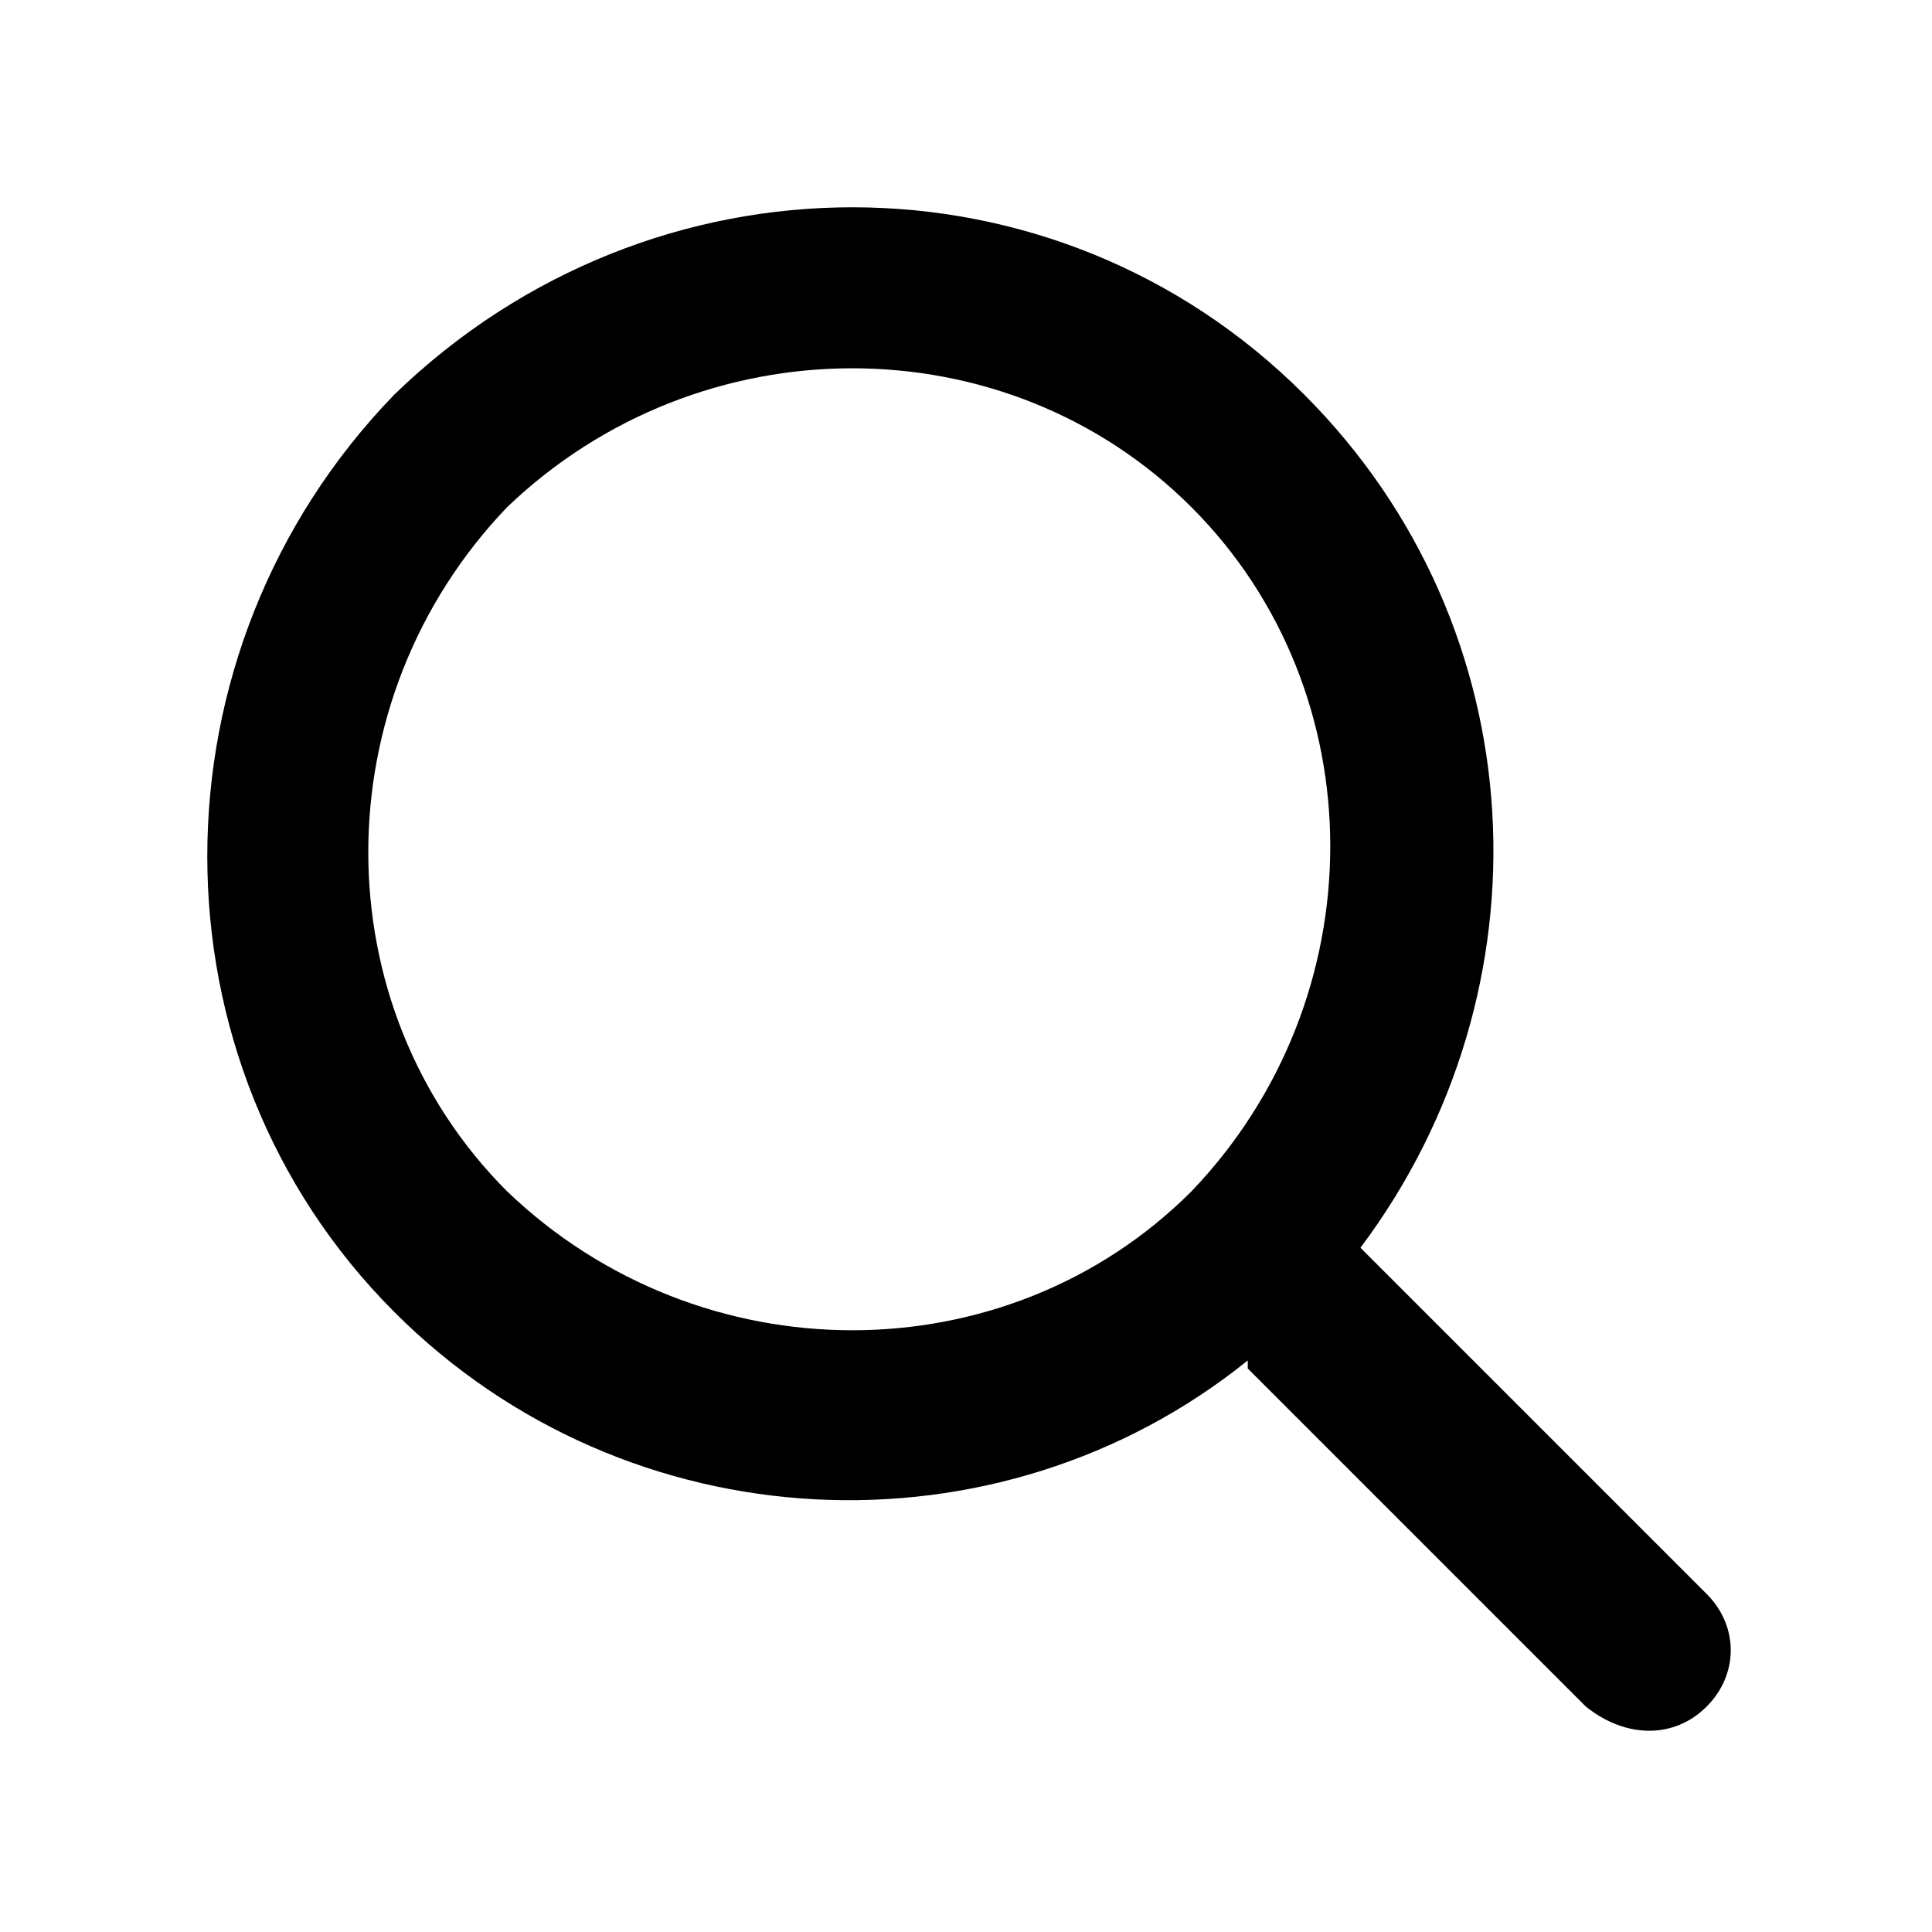
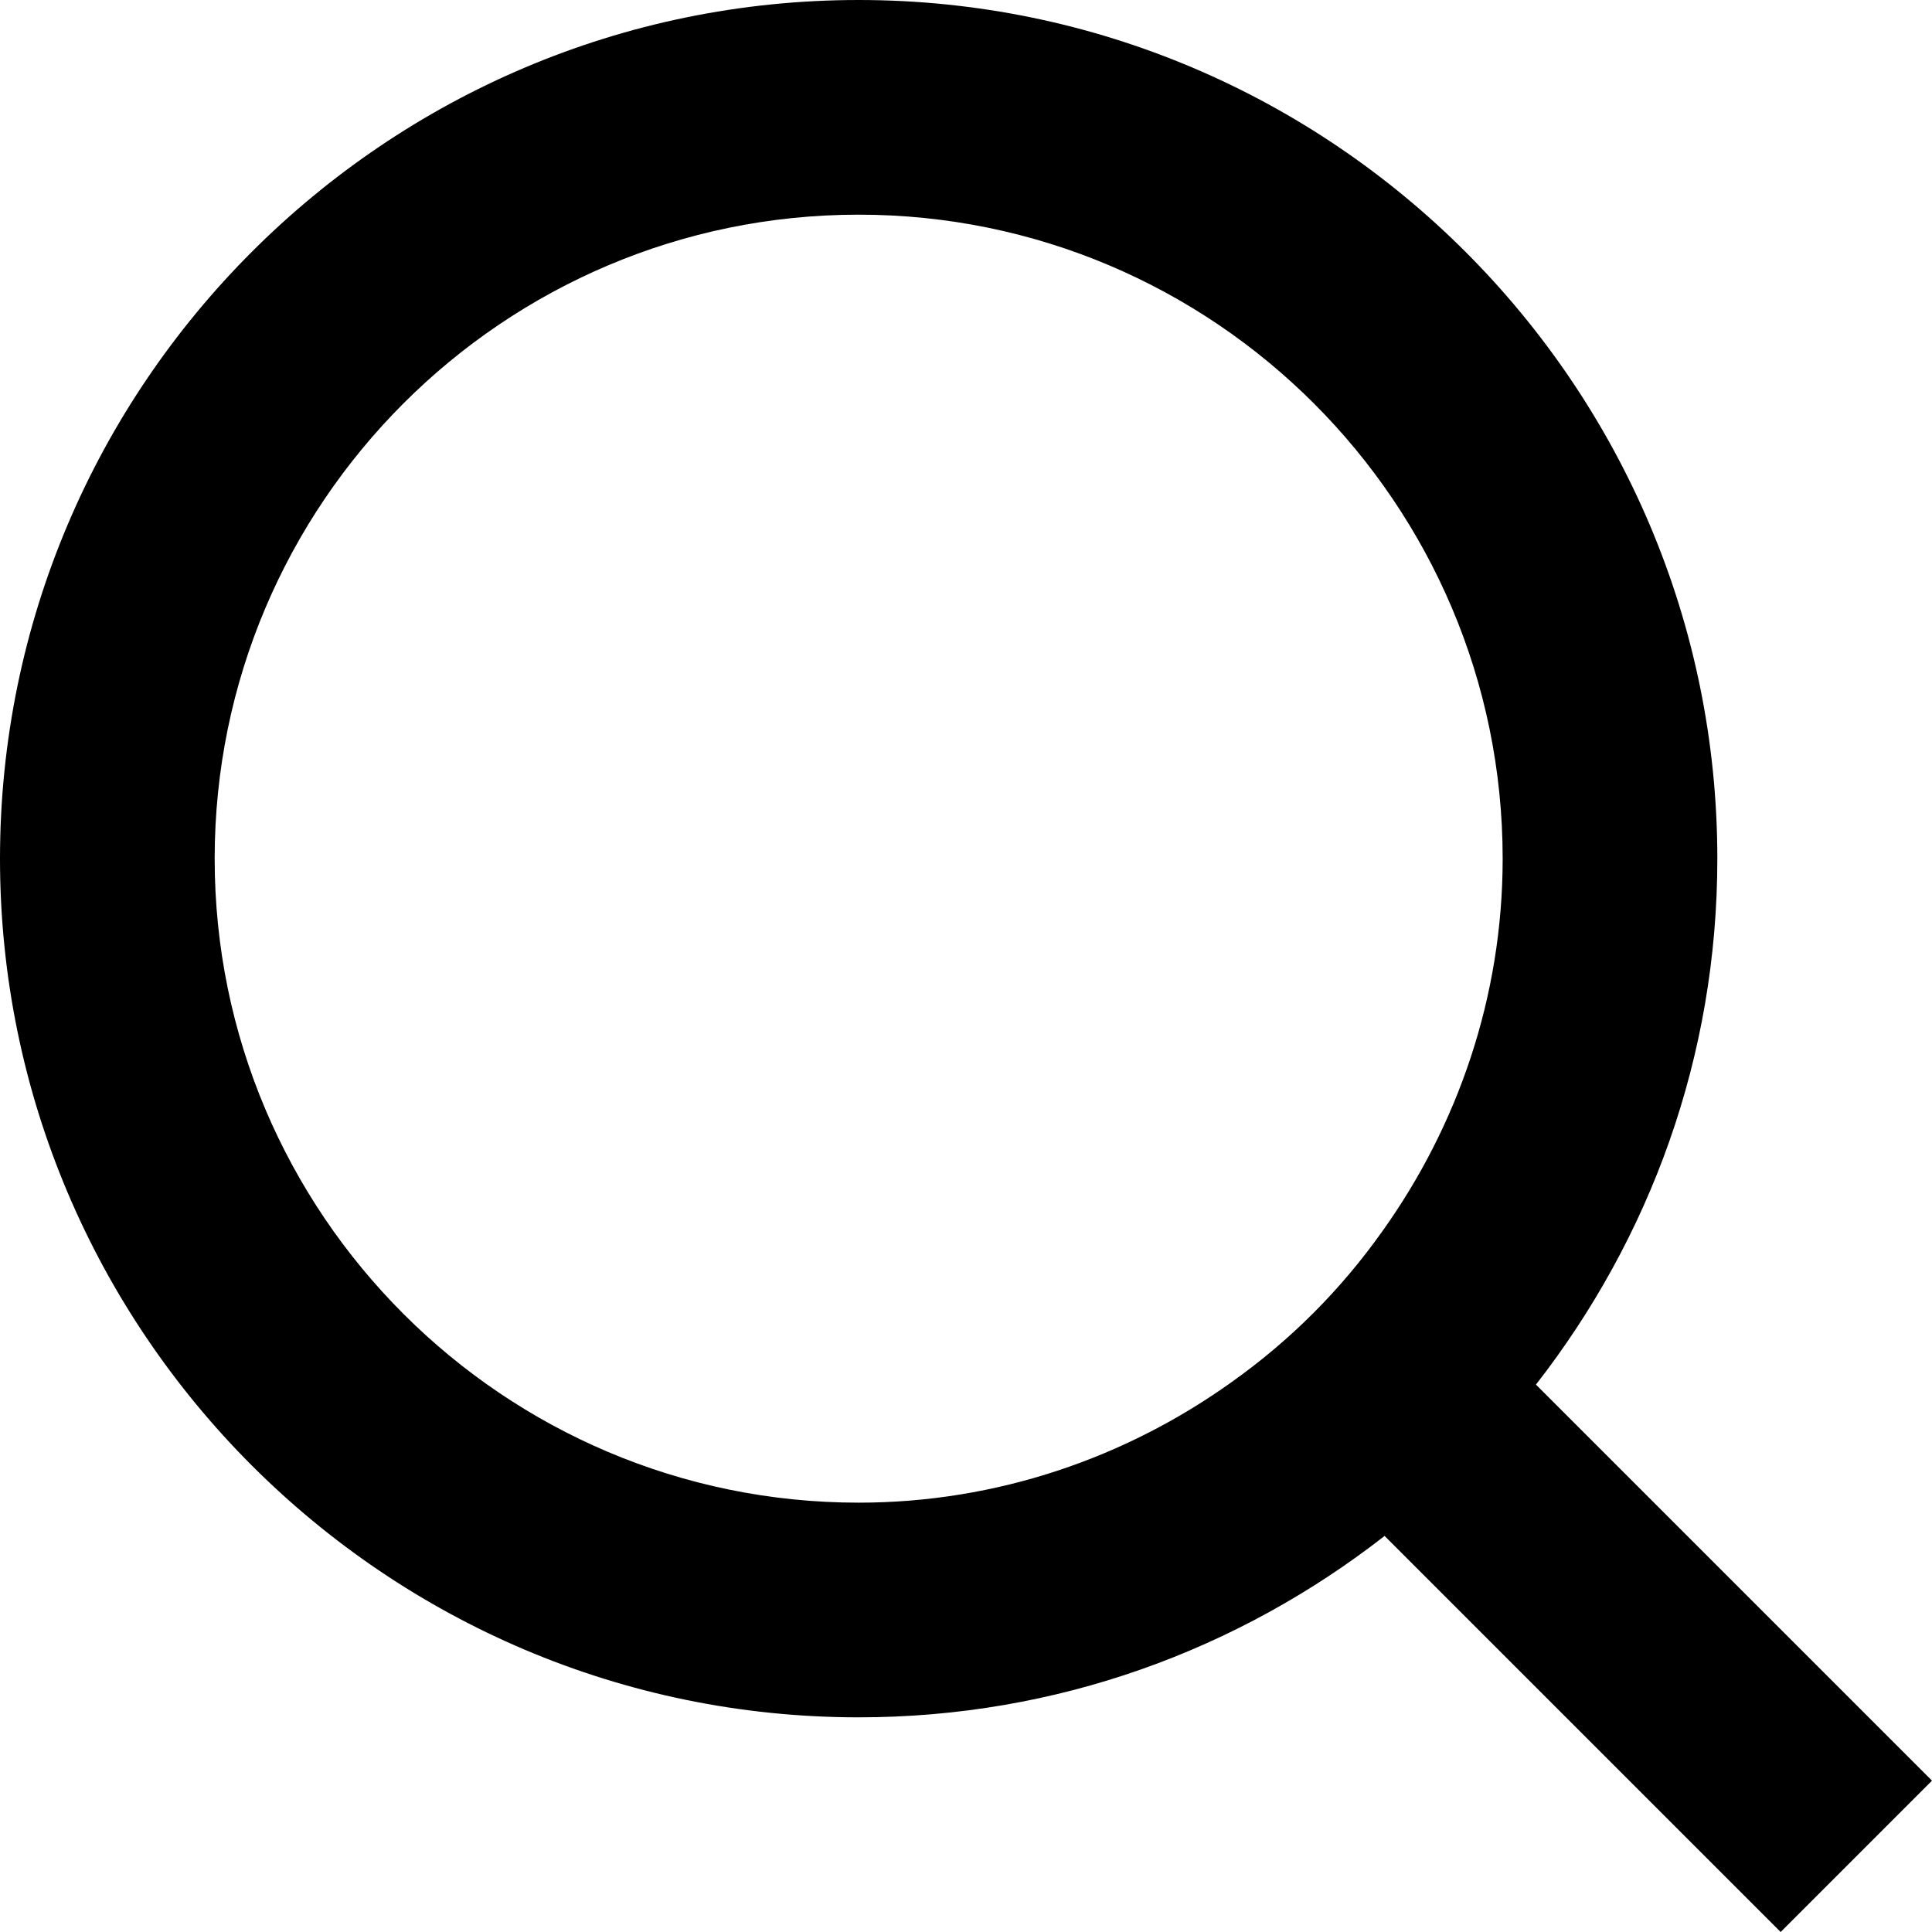
- <svg xmlns="http://www.w3.org/2000/svg" viewBox="0 0 24 24" width="24" height="24">
-   <path d="M16.9,15.5c2.4-3.2,2.2-7.7-0.7-10.6c-3.1-3.1-8.1-3.1-11.3,0c-3.1,3.2-3.1,8.3,0,11.4     c2.9,2.9,7.5,3.1,10.6,0.6c0,0.1,0,0.1,0,0.1l4.2,4.2c0.5,0.4,1.1,0.4,1.5,0c0.4-0.4,0.4-1,0-1.4L16.9,15.5     C16.9,15.5,16.9,15.5,16.9,15.5L16.9,15.5z M14.8,6.3c2.3,2.3,2.3,6.1,0,8.5c-2.3,2.3-6.1,2.3-8.5,0C4,12.5,4,8.7,6.3,6.3     C8.7,4,12.5,4,14.8,6.3z" />
+ <svg xmlns="http://www.w3.org/2000/svg" width="18" height="18" viewBox="0 0 18 18" fill="none">
+   <path d="M14.31 12.9C15.37 11.54 16 9.85 16 8C16 3.59 12.41 0 8 0C3.59 0 0 3.59 0 8C0 12.41 3.59 16 8 16C9.85 16 11.54 15.37 12.9 14.31L16.59 18L18 16.59L14.31 12.9ZM8 14C4.69 14 2 11.31 2 8C2 4.69 4.69 2 8 2C11.31 2 14 4.69 14 8C14 9.29 13.58 10.49 12.88 11.47C12.49 12.02 12.02 12.49 11.47 12.88C10.49 13.58 9.29 14 8 14Z" fill="currentColor" />
</svg>
